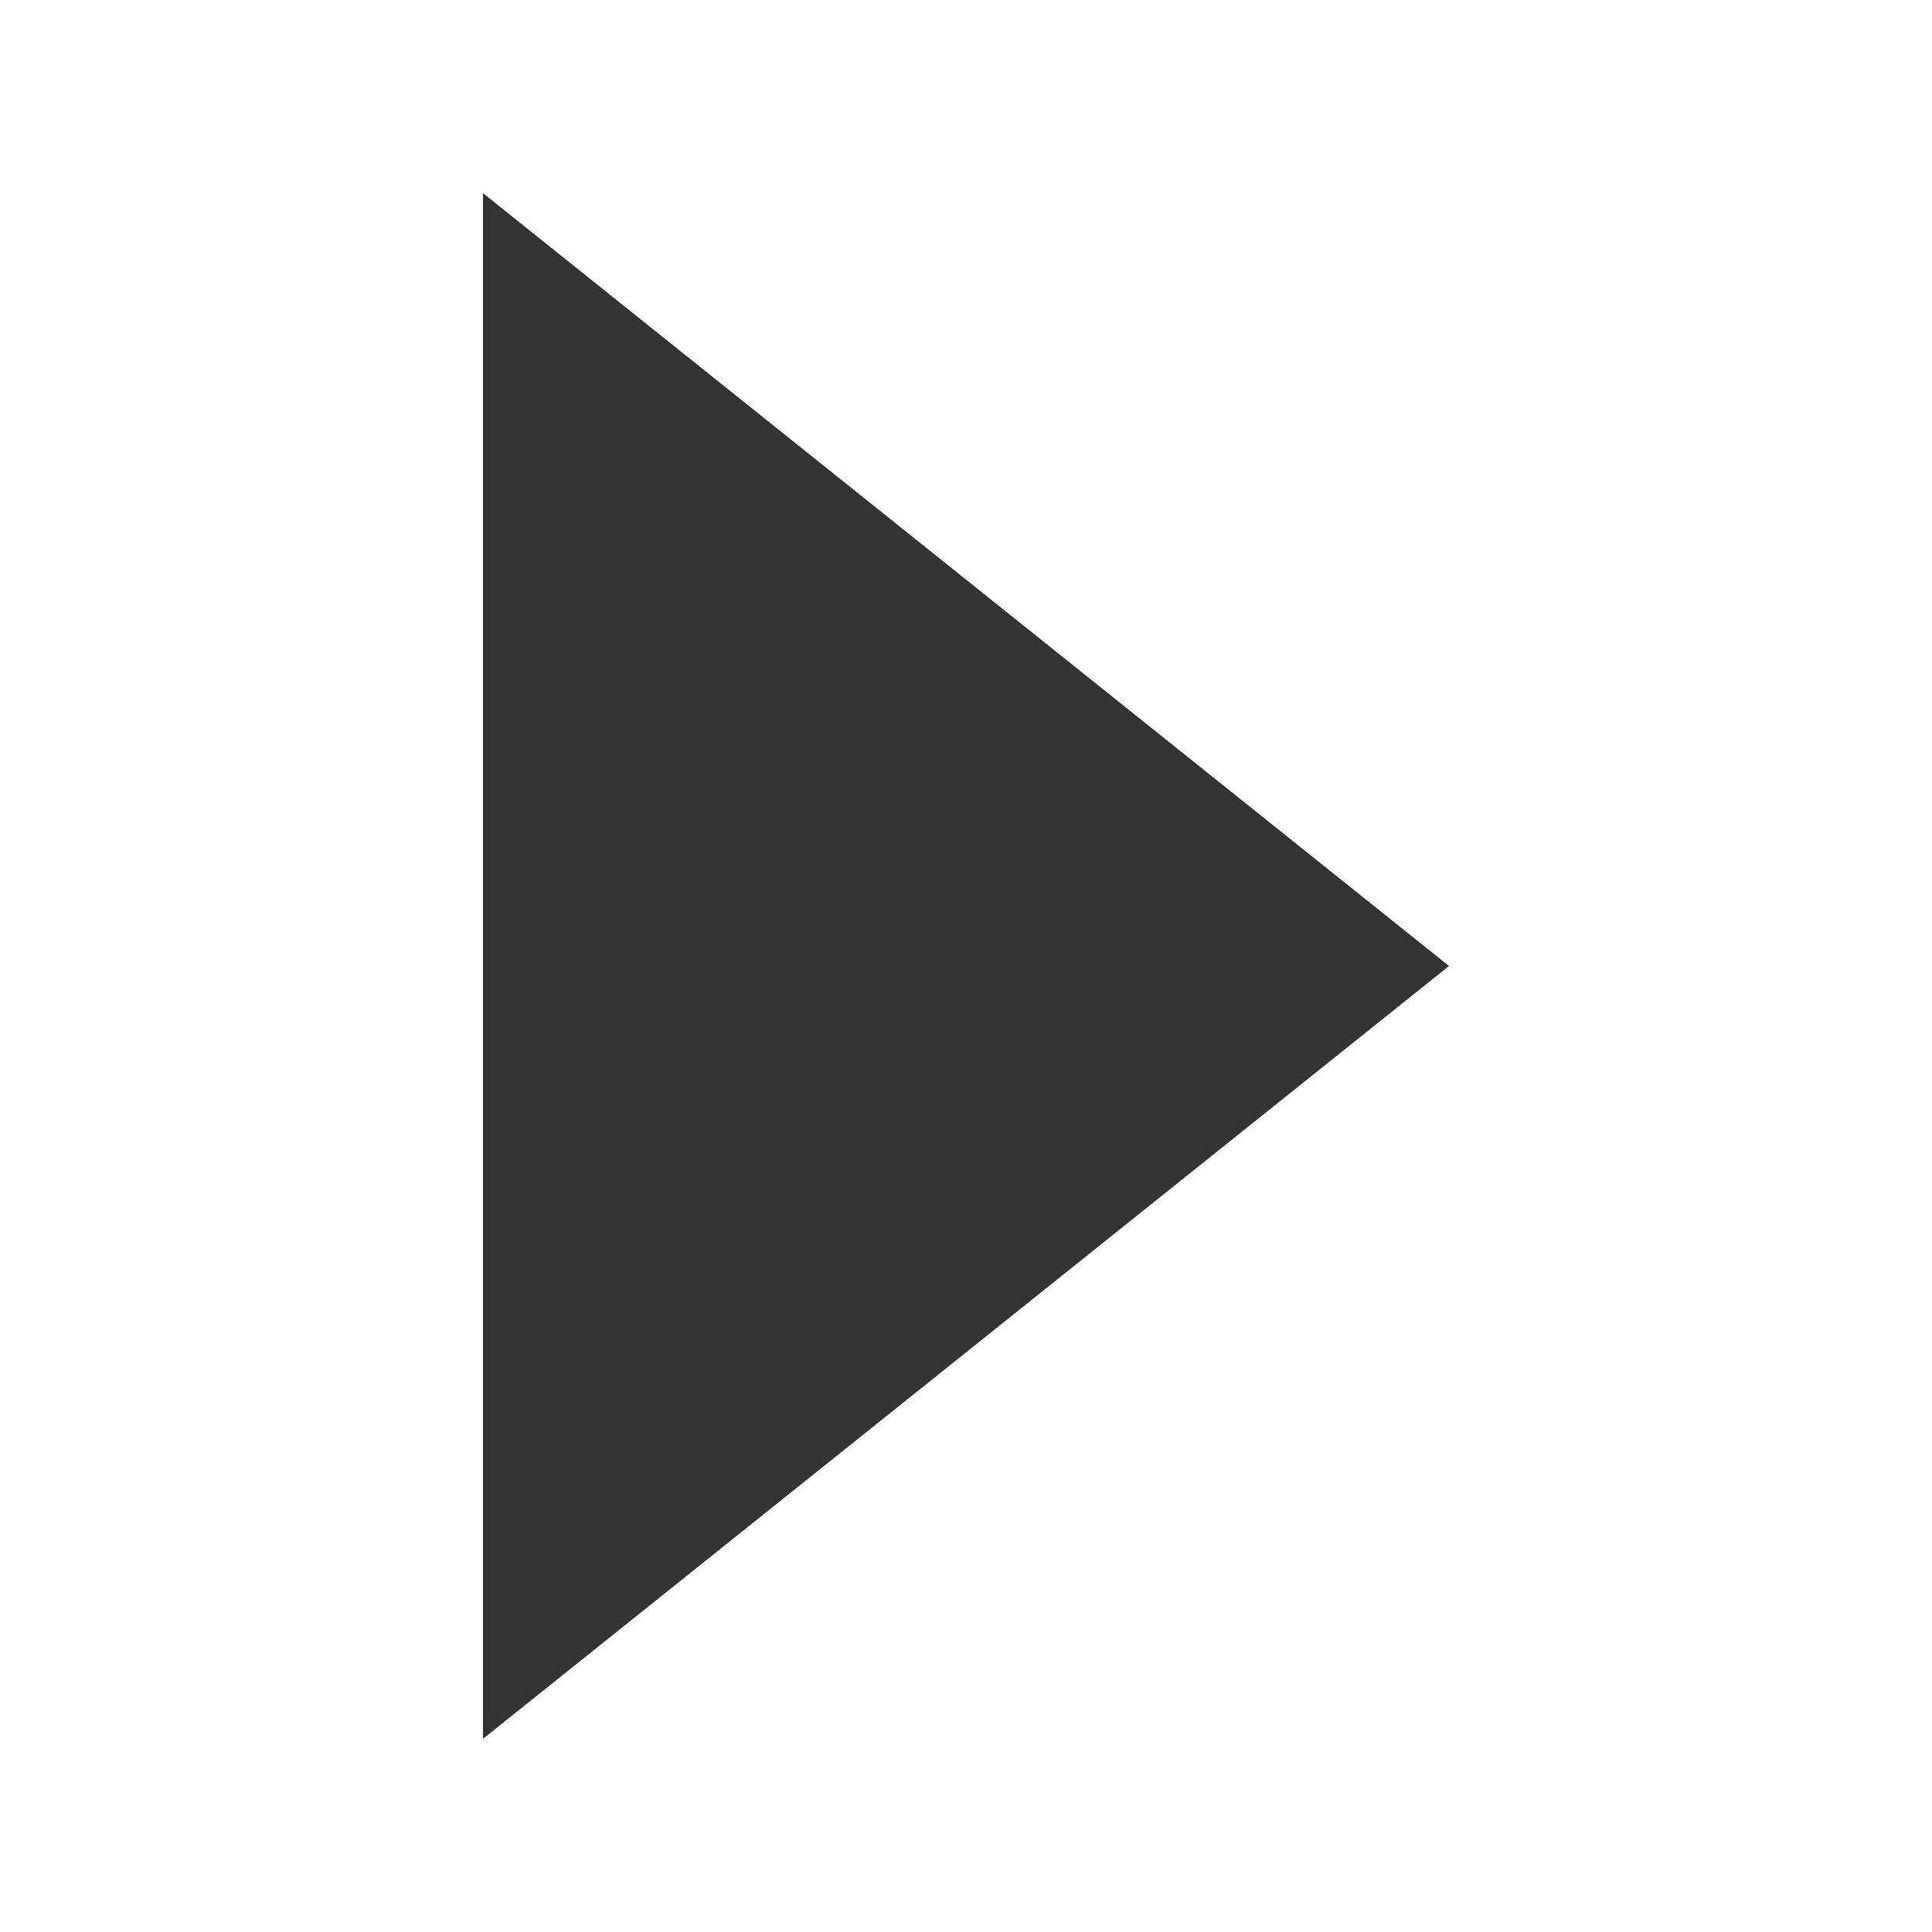
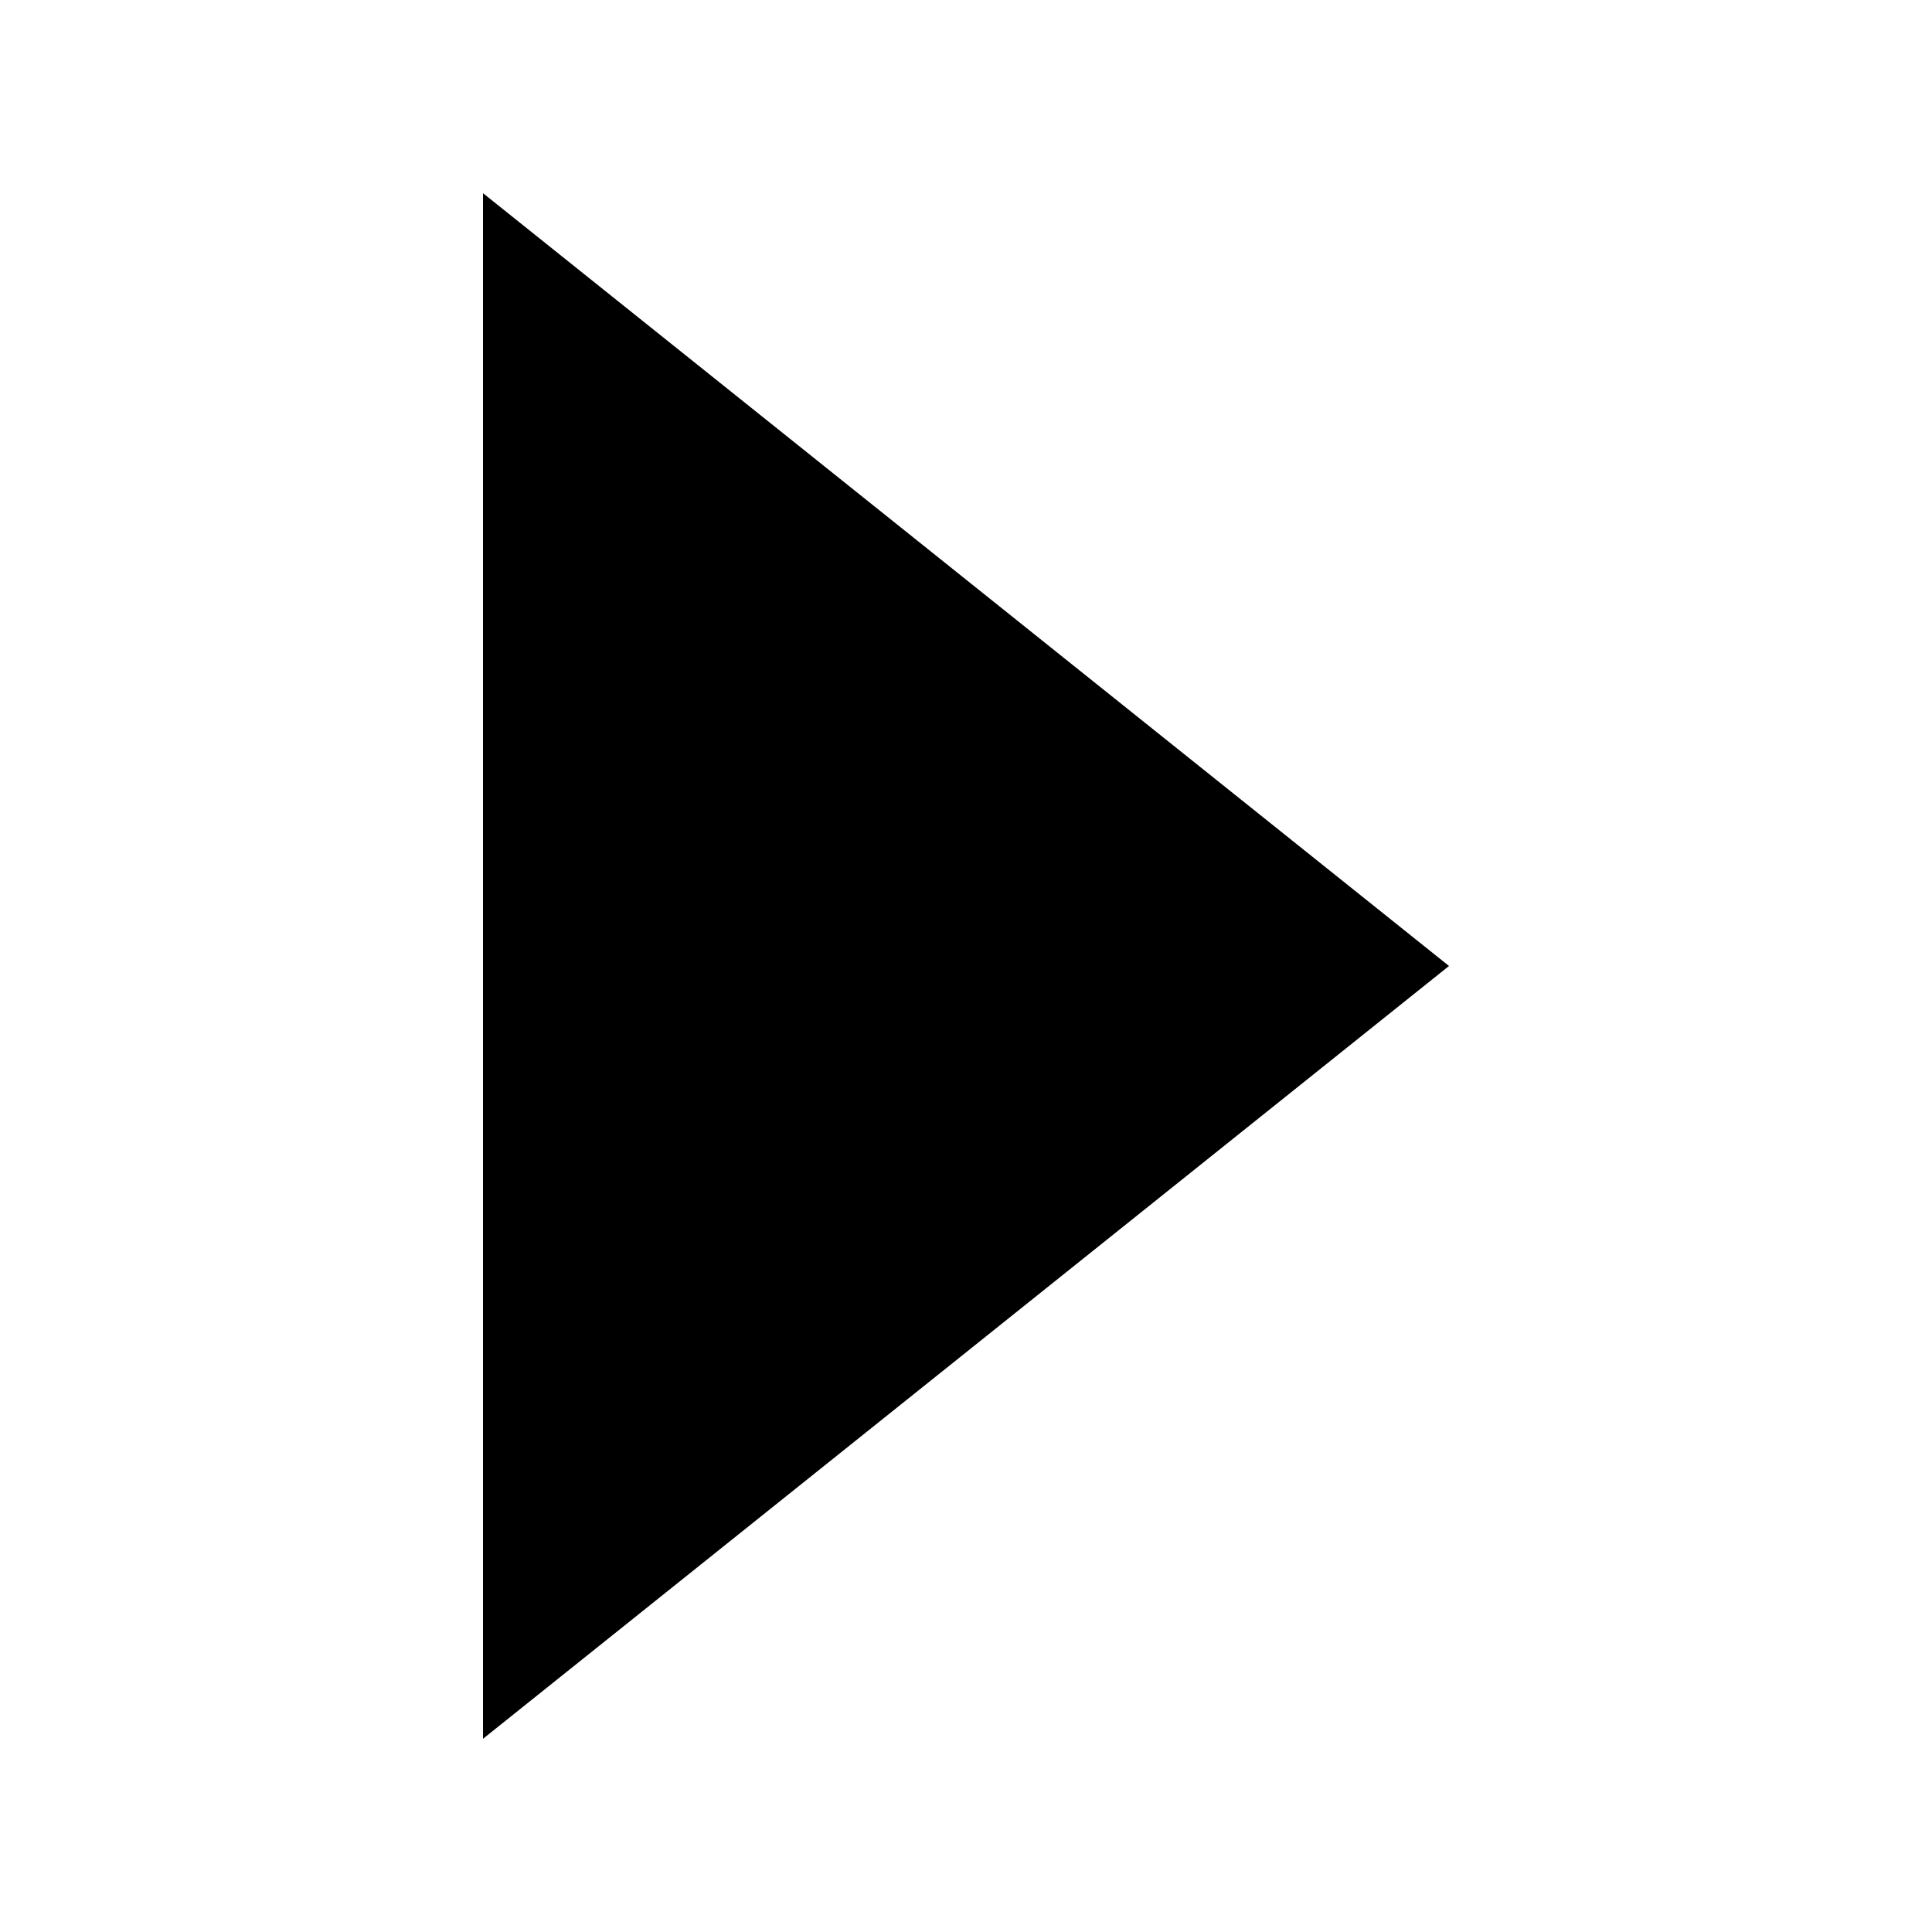
<svg xmlns="http://www.w3.org/2000/svg" t="1686711387708" class="icon" viewBox="0 0 1024 1024" version="1.1" p-id="10642" width="200" height="200">
-   <path d="M256 102.4v819.2l512-409.6L256 102.4z" fill="#333333" p-id="10643" />
+   <path d="M256 102.4v819.2l512-409.6L256 102.4z" p-id="10643" />
</svg>
